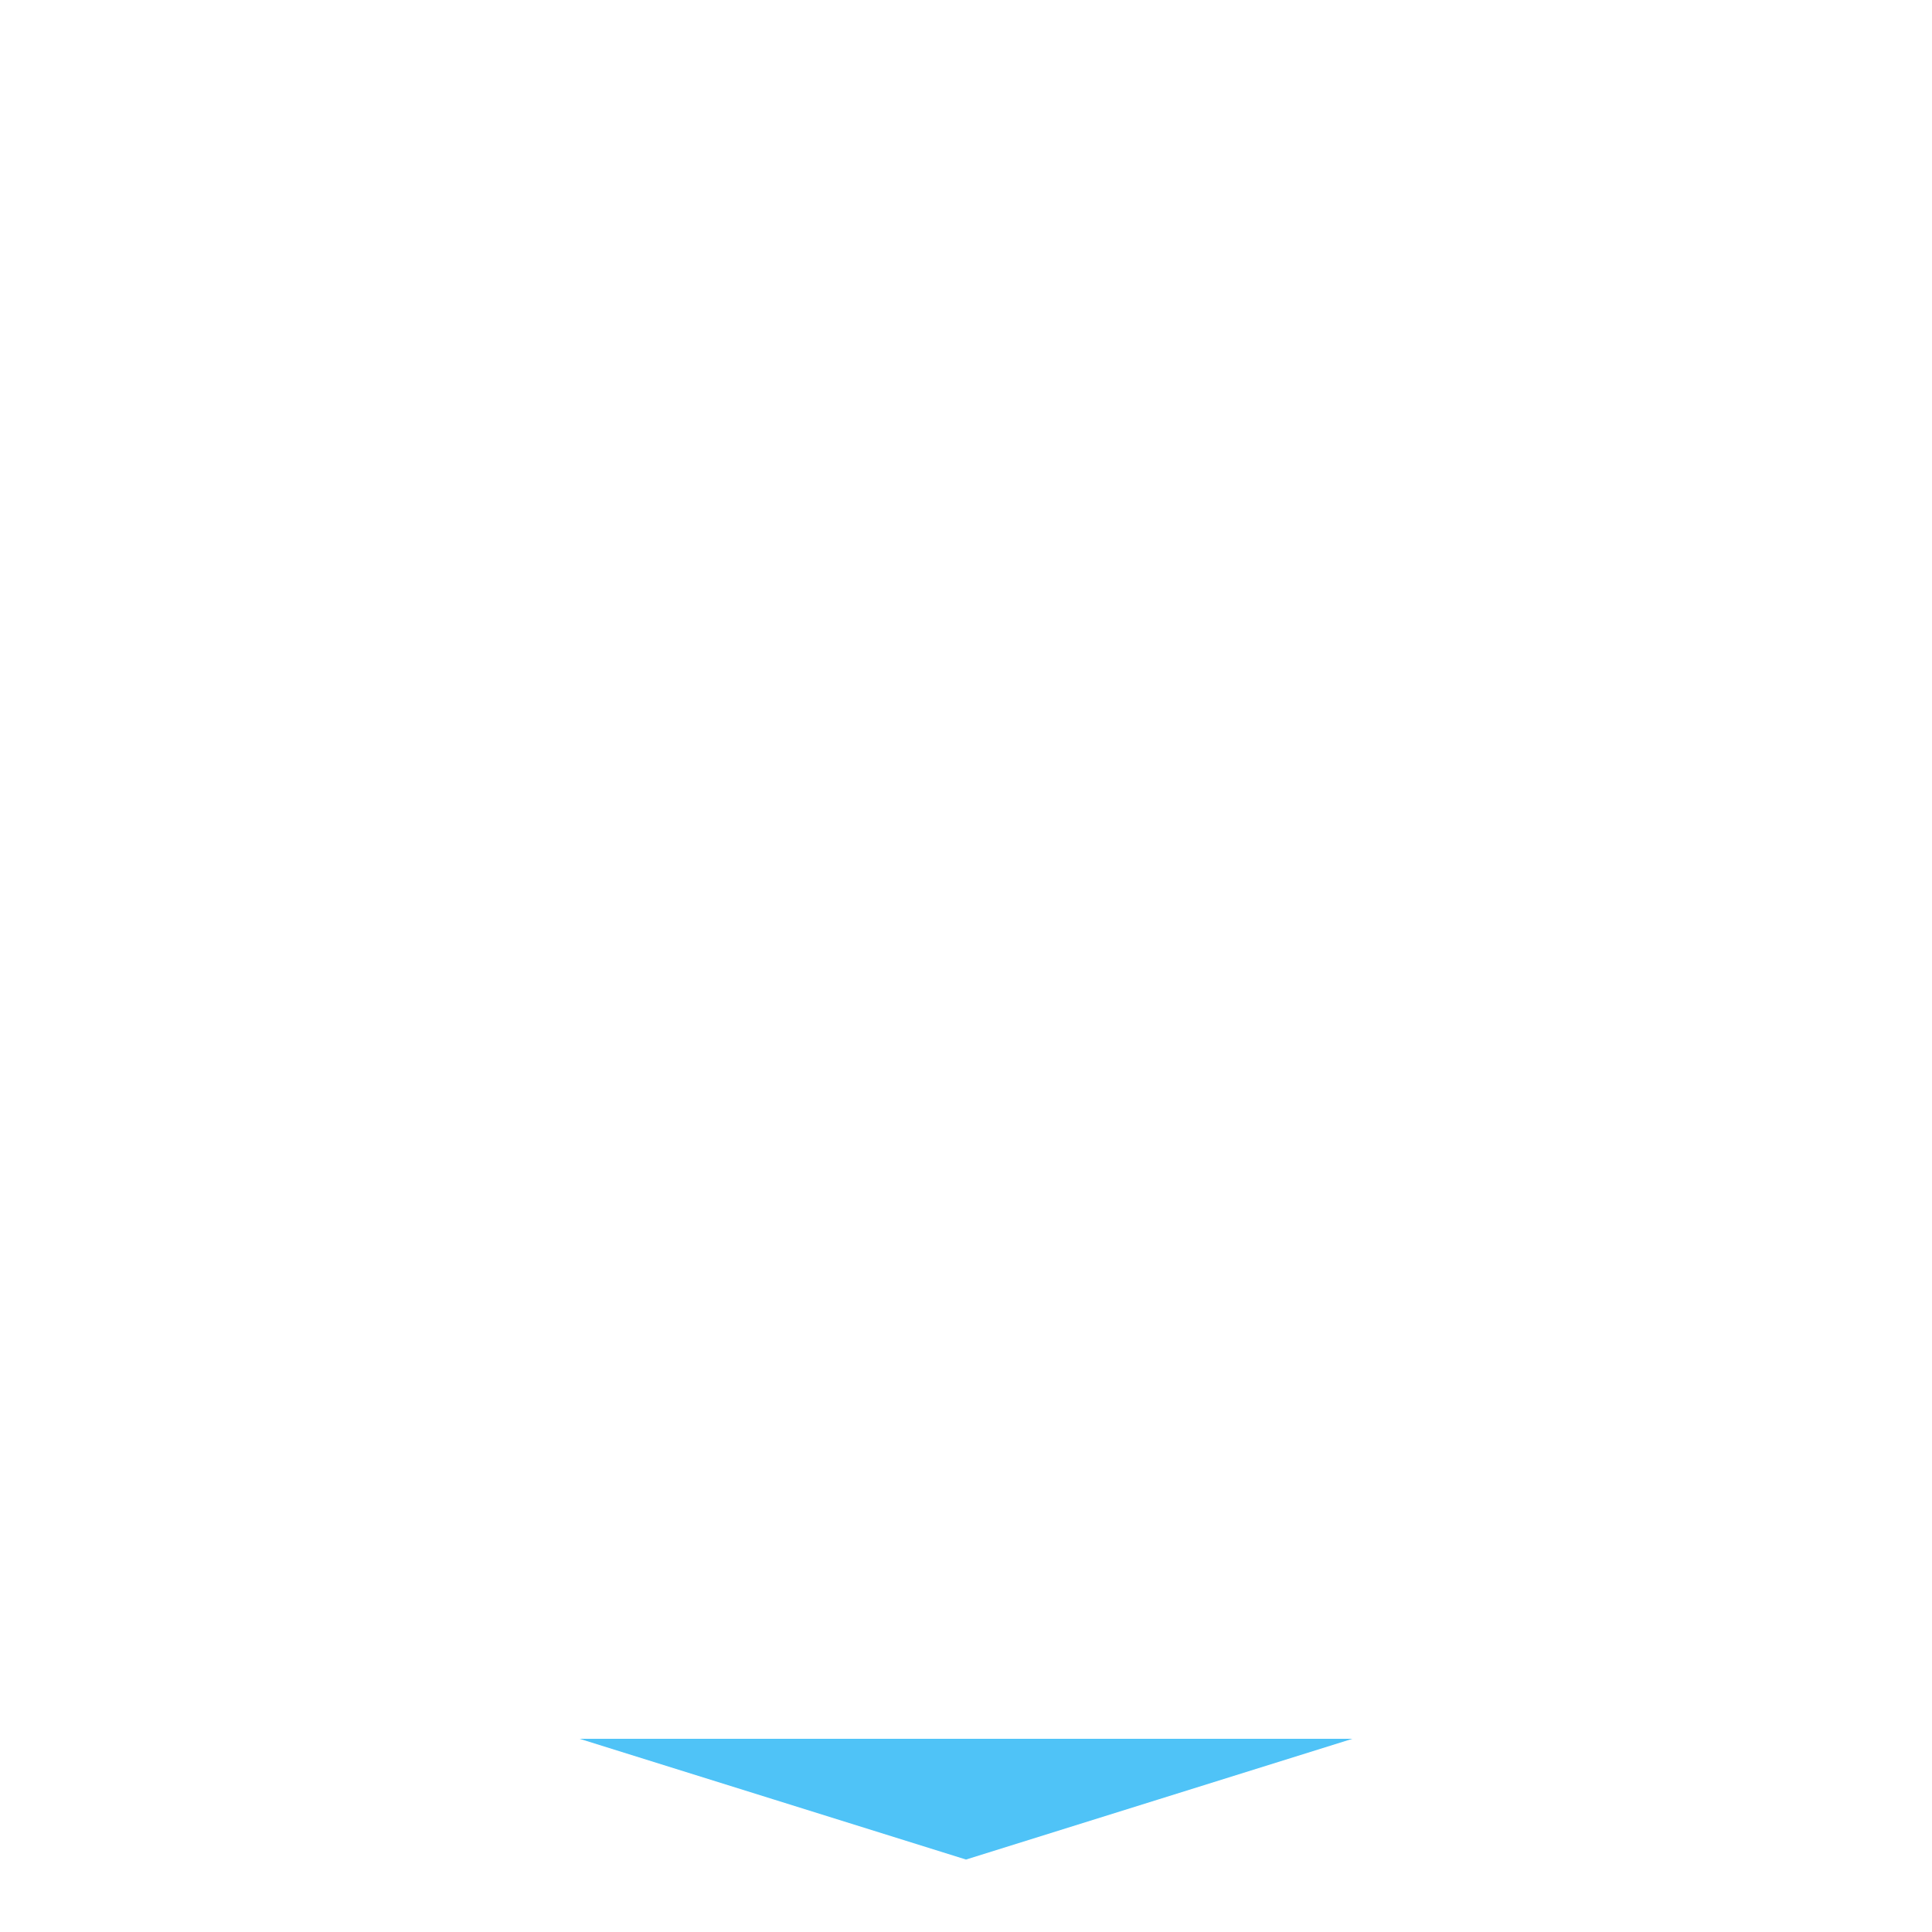
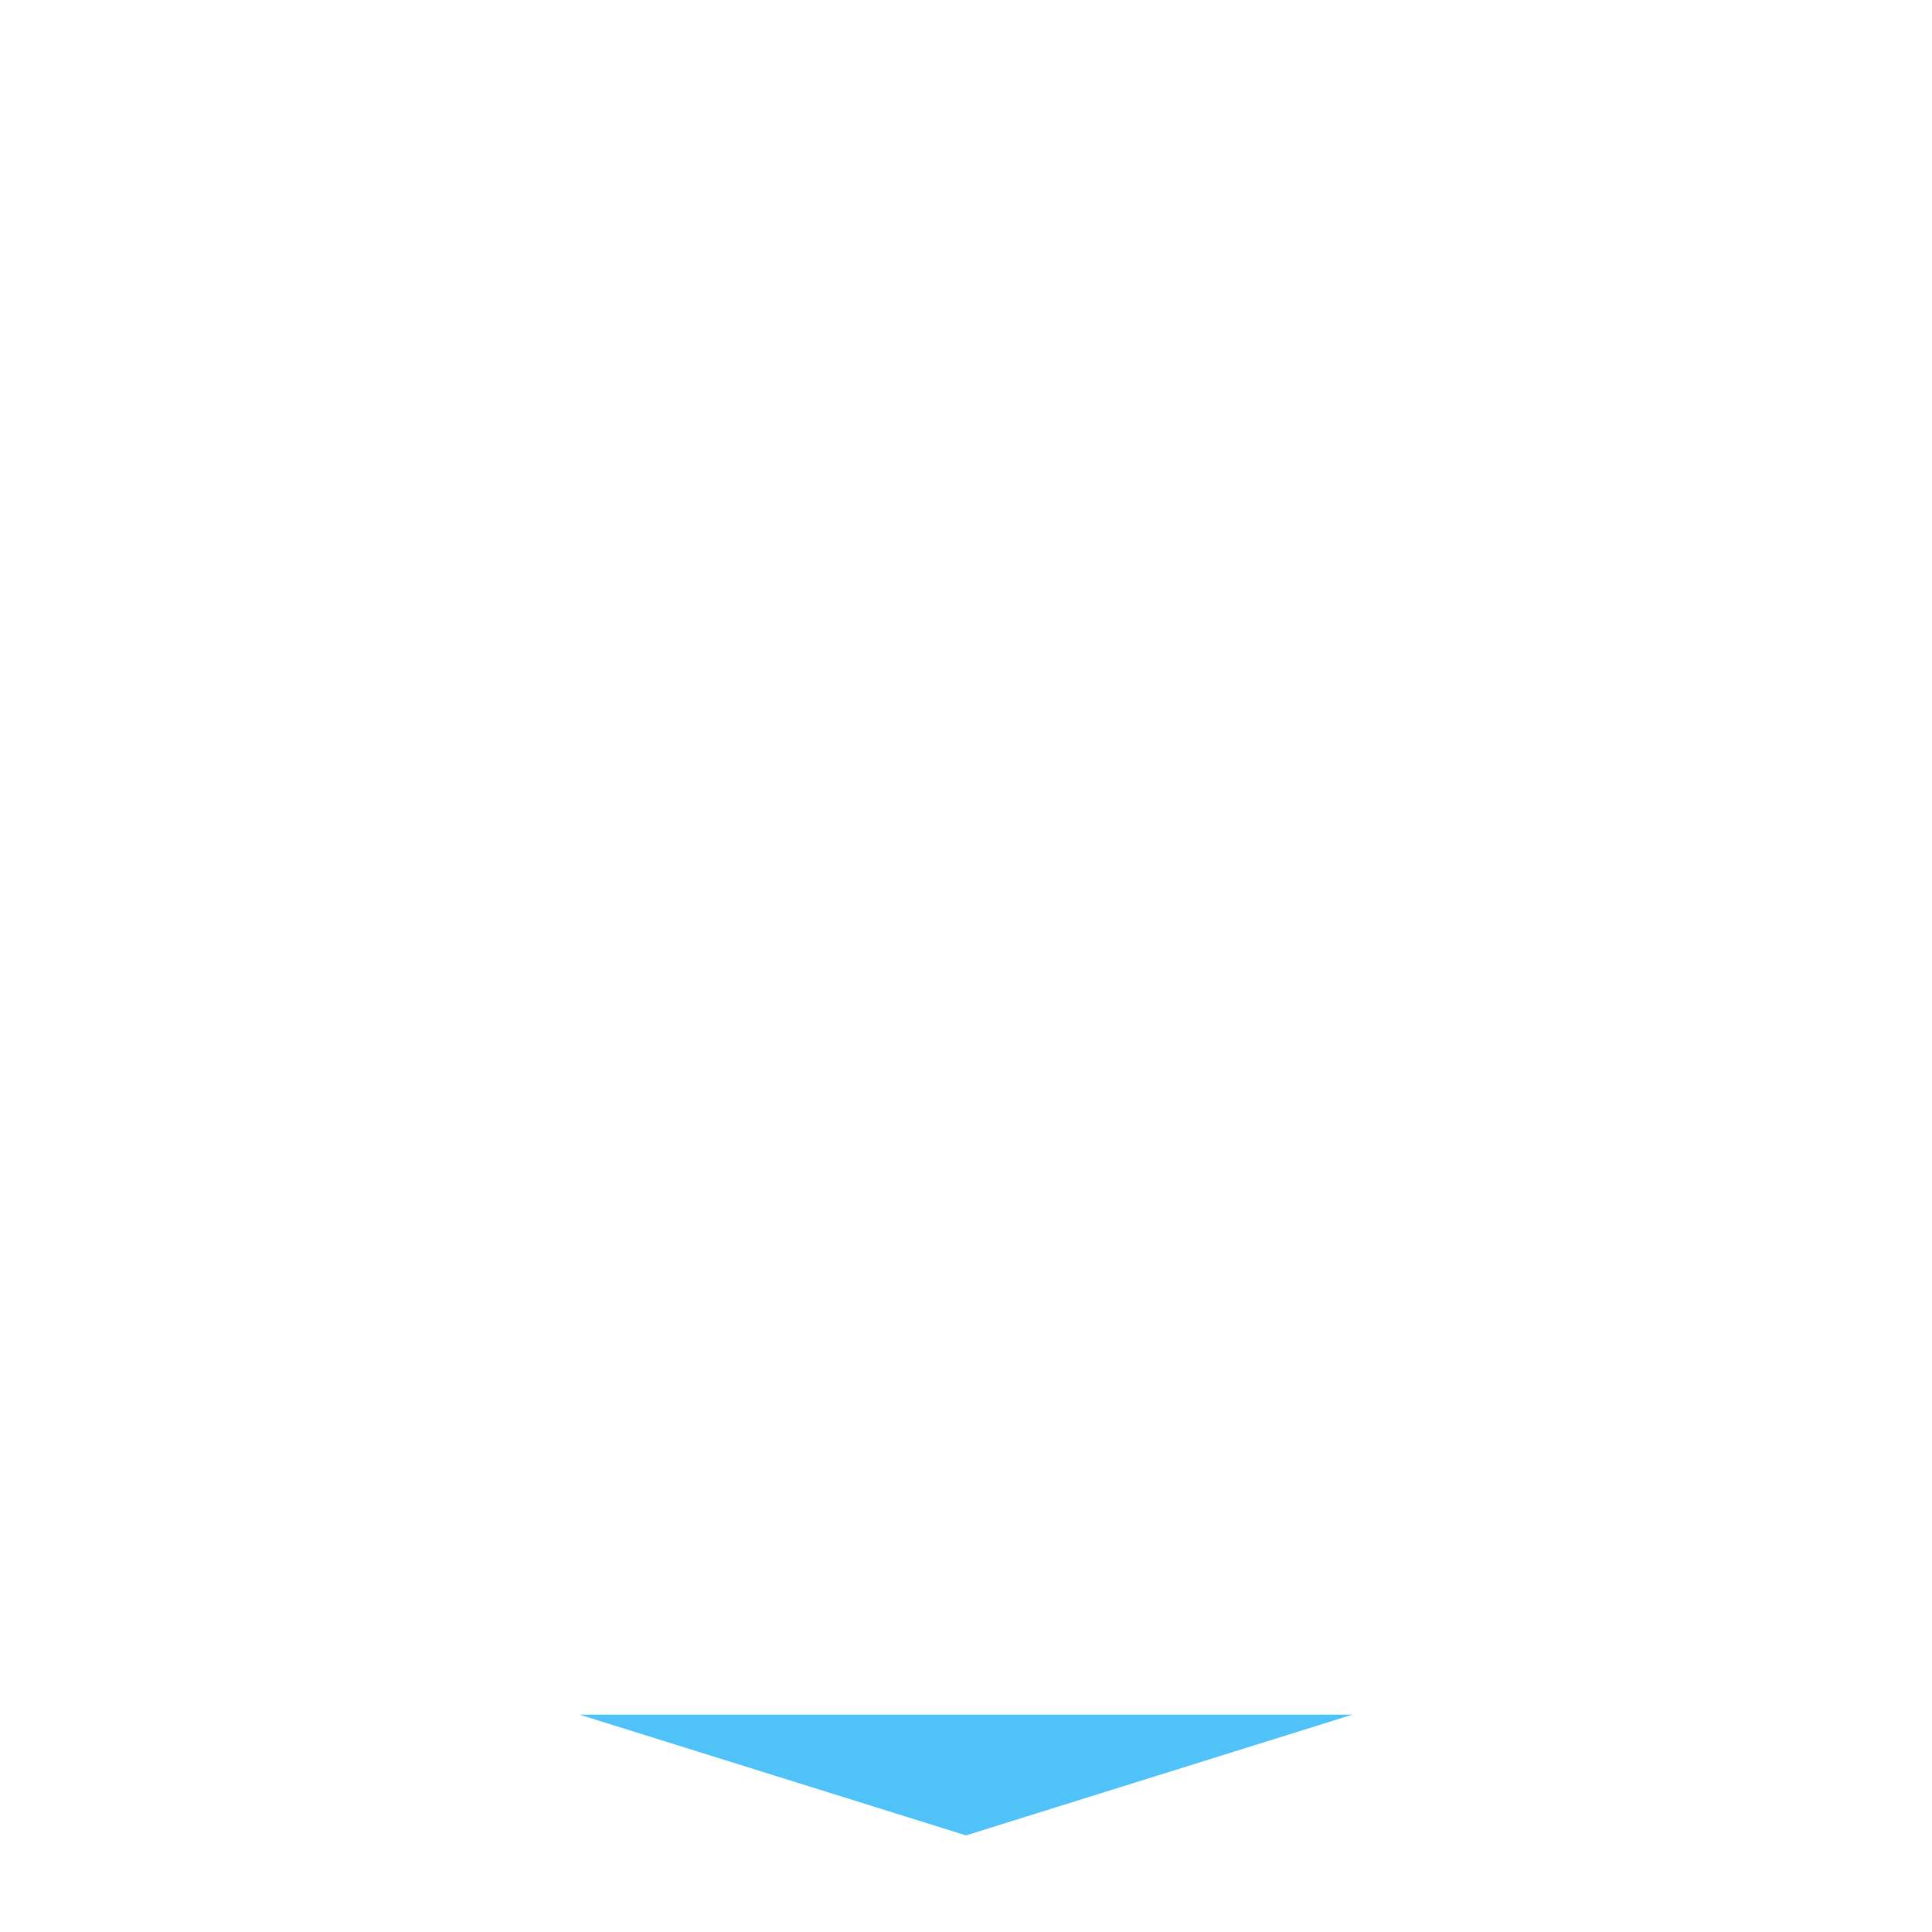
<svg xmlns="http://www.w3.org/2000/svg" width="160.0px" height="160.0px" viewBox="0 0 160.0 160.0" version="1.1" id="SVGRoot">
  <defs id="defs735">
    </defs>
  <g id="layer1" style="display:inline">
-     <path style="fill:#4fc3f7;fill-opacity:1;stroke:none;stroke-width:1.618;stroke-linecap:butt;stroke-linejoin:miter;stroke-miterlimit:4;stroke-dasharray:none;stroke-opacity:1" id="path2967" d="m -33.446,-130.282 -10.996,0 -10.996,0 5.498,-9.522 5.498,-9.522 5.498,9.522 z" transform="matrix(-2.910257,0,0,-0.5250743,-49.33764,75.59232)" />
+     <path style="fill:#4fc3f7;fill-opacity:1;stroke:none;stroke-width:1.618;stroke-linecap:butt;stroke-linejoin:miter;stroke-miterlimit:4;stroke-dasharray:none;stroke-opacity:1" id="path2967" d="m -33.446,-130.282 -10.996,0 -10.996,0 5.498,-9.522 5.498,-9.522 5.498,9.522 z" transform="matrix(-2.910257,0,0,-0.5250743,-49.33764,73.59232)" />
  </g>
</svg>
